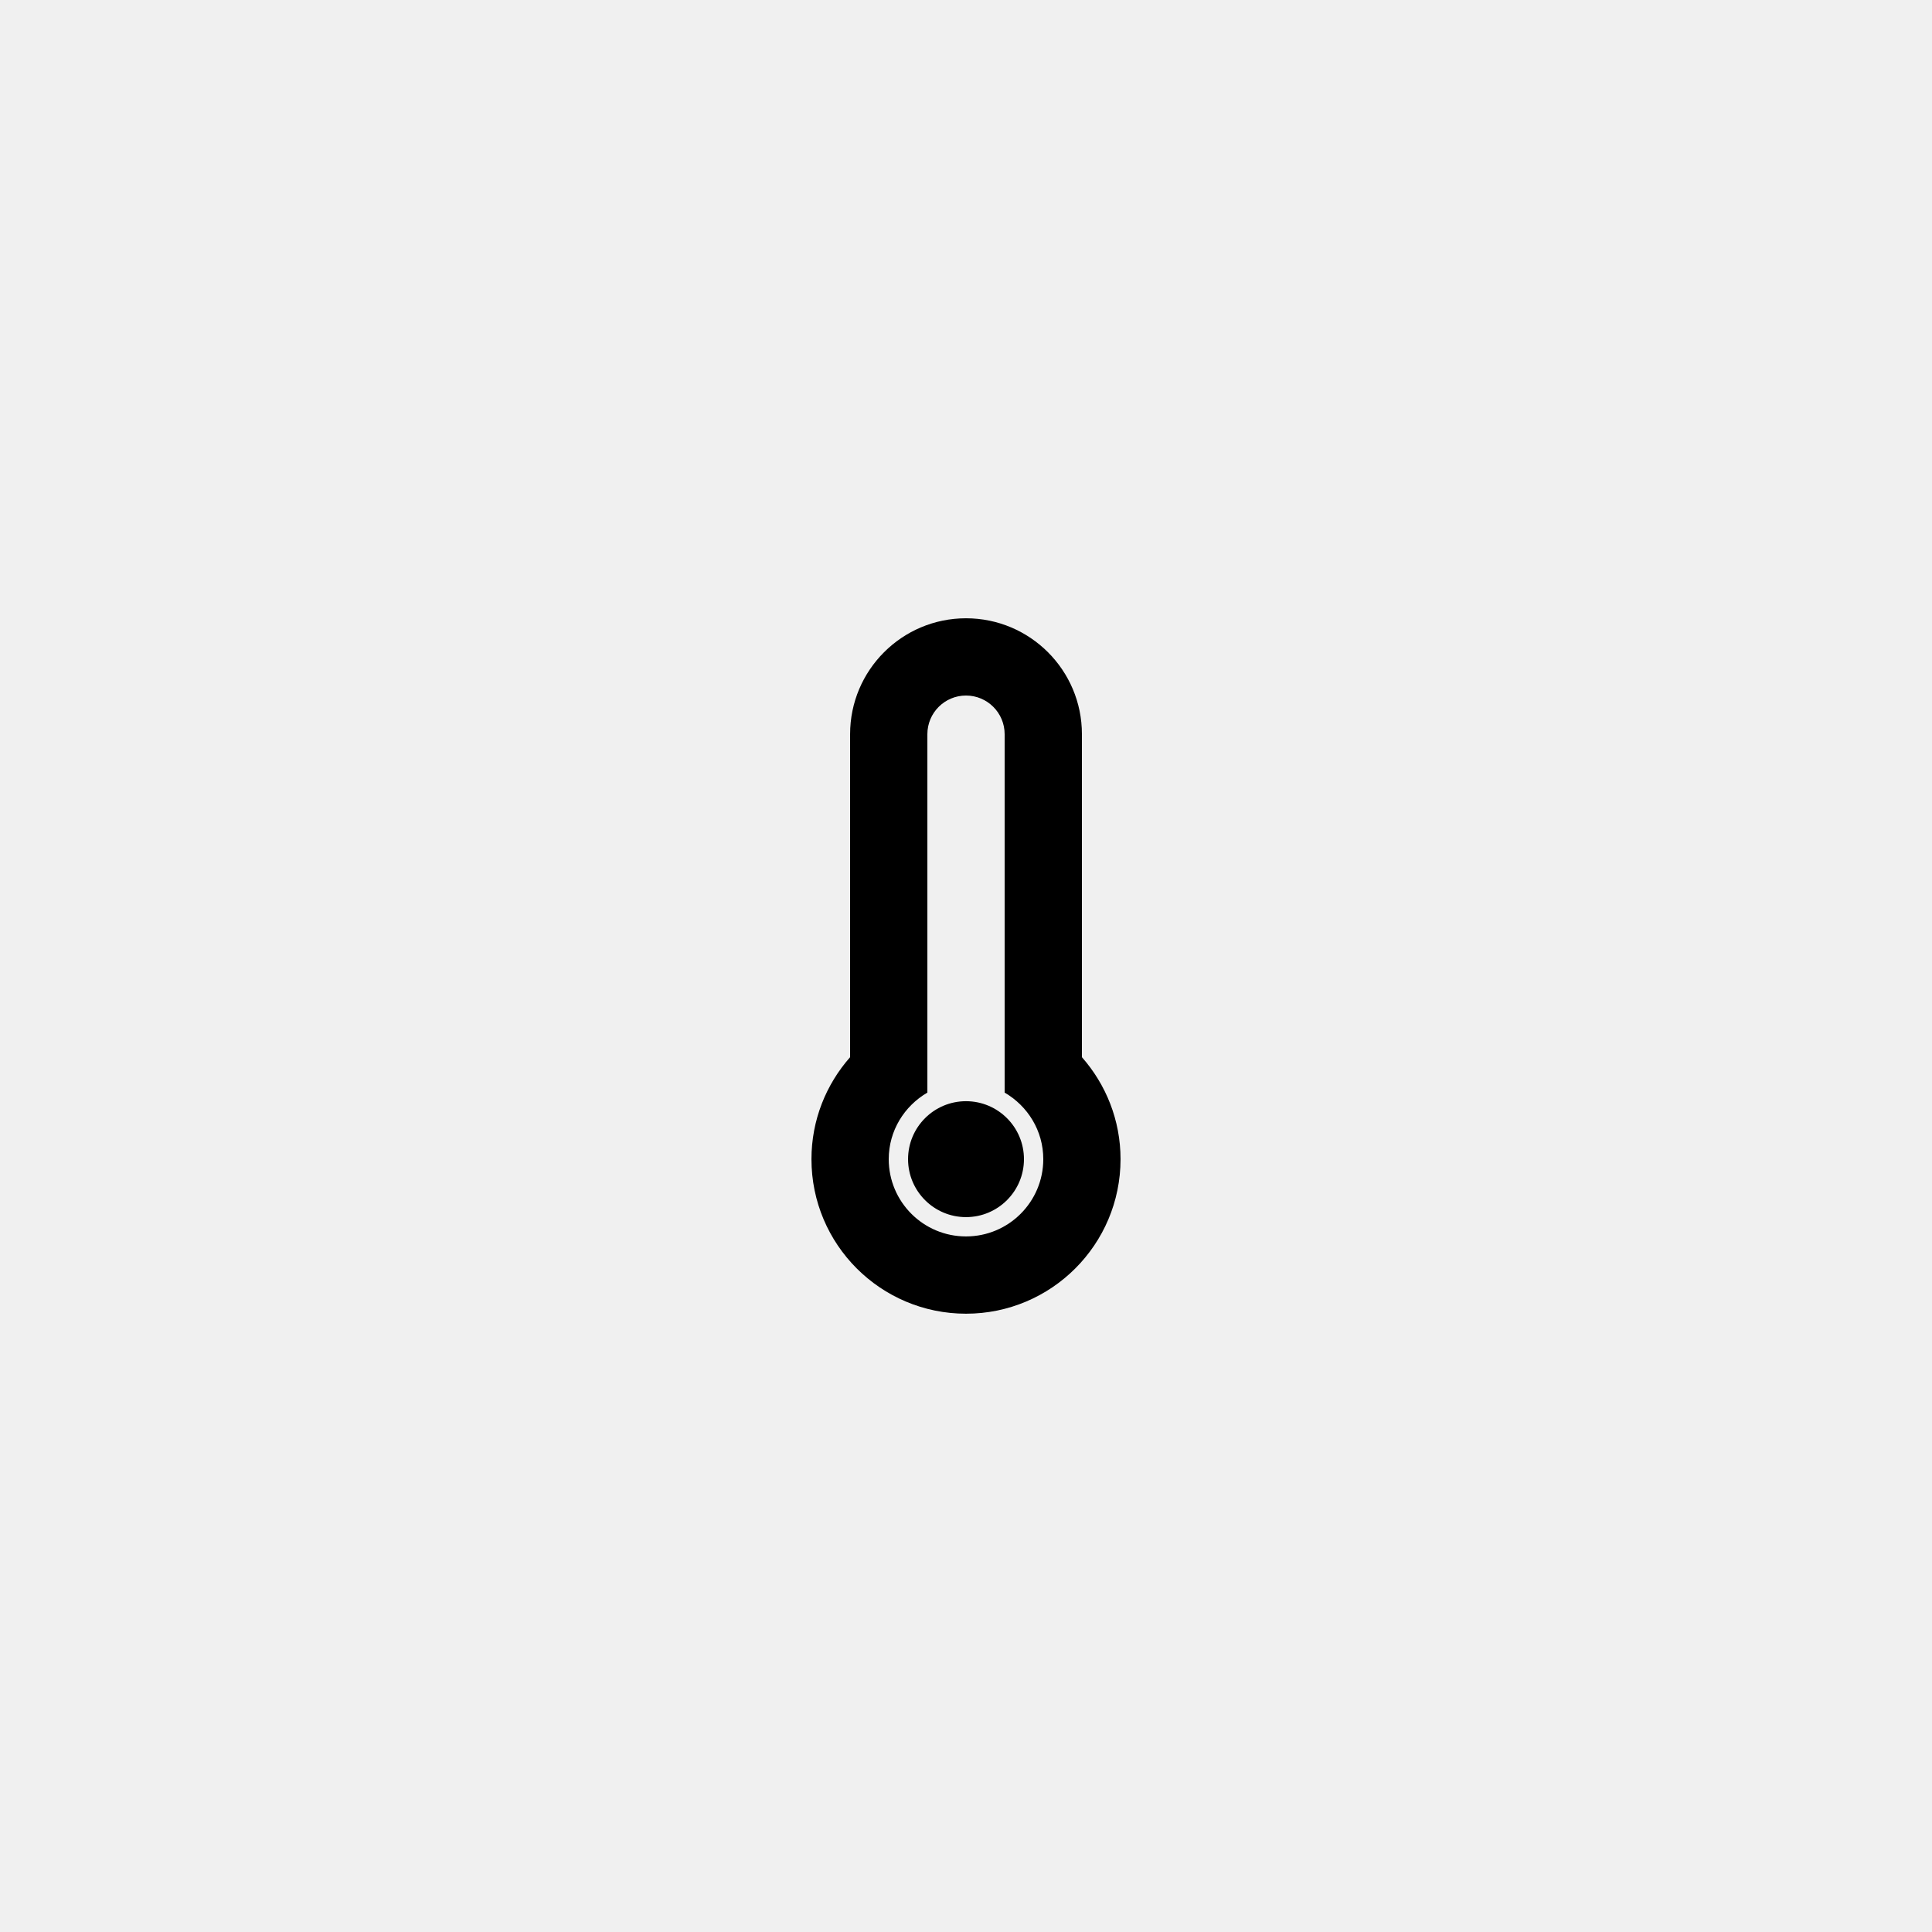
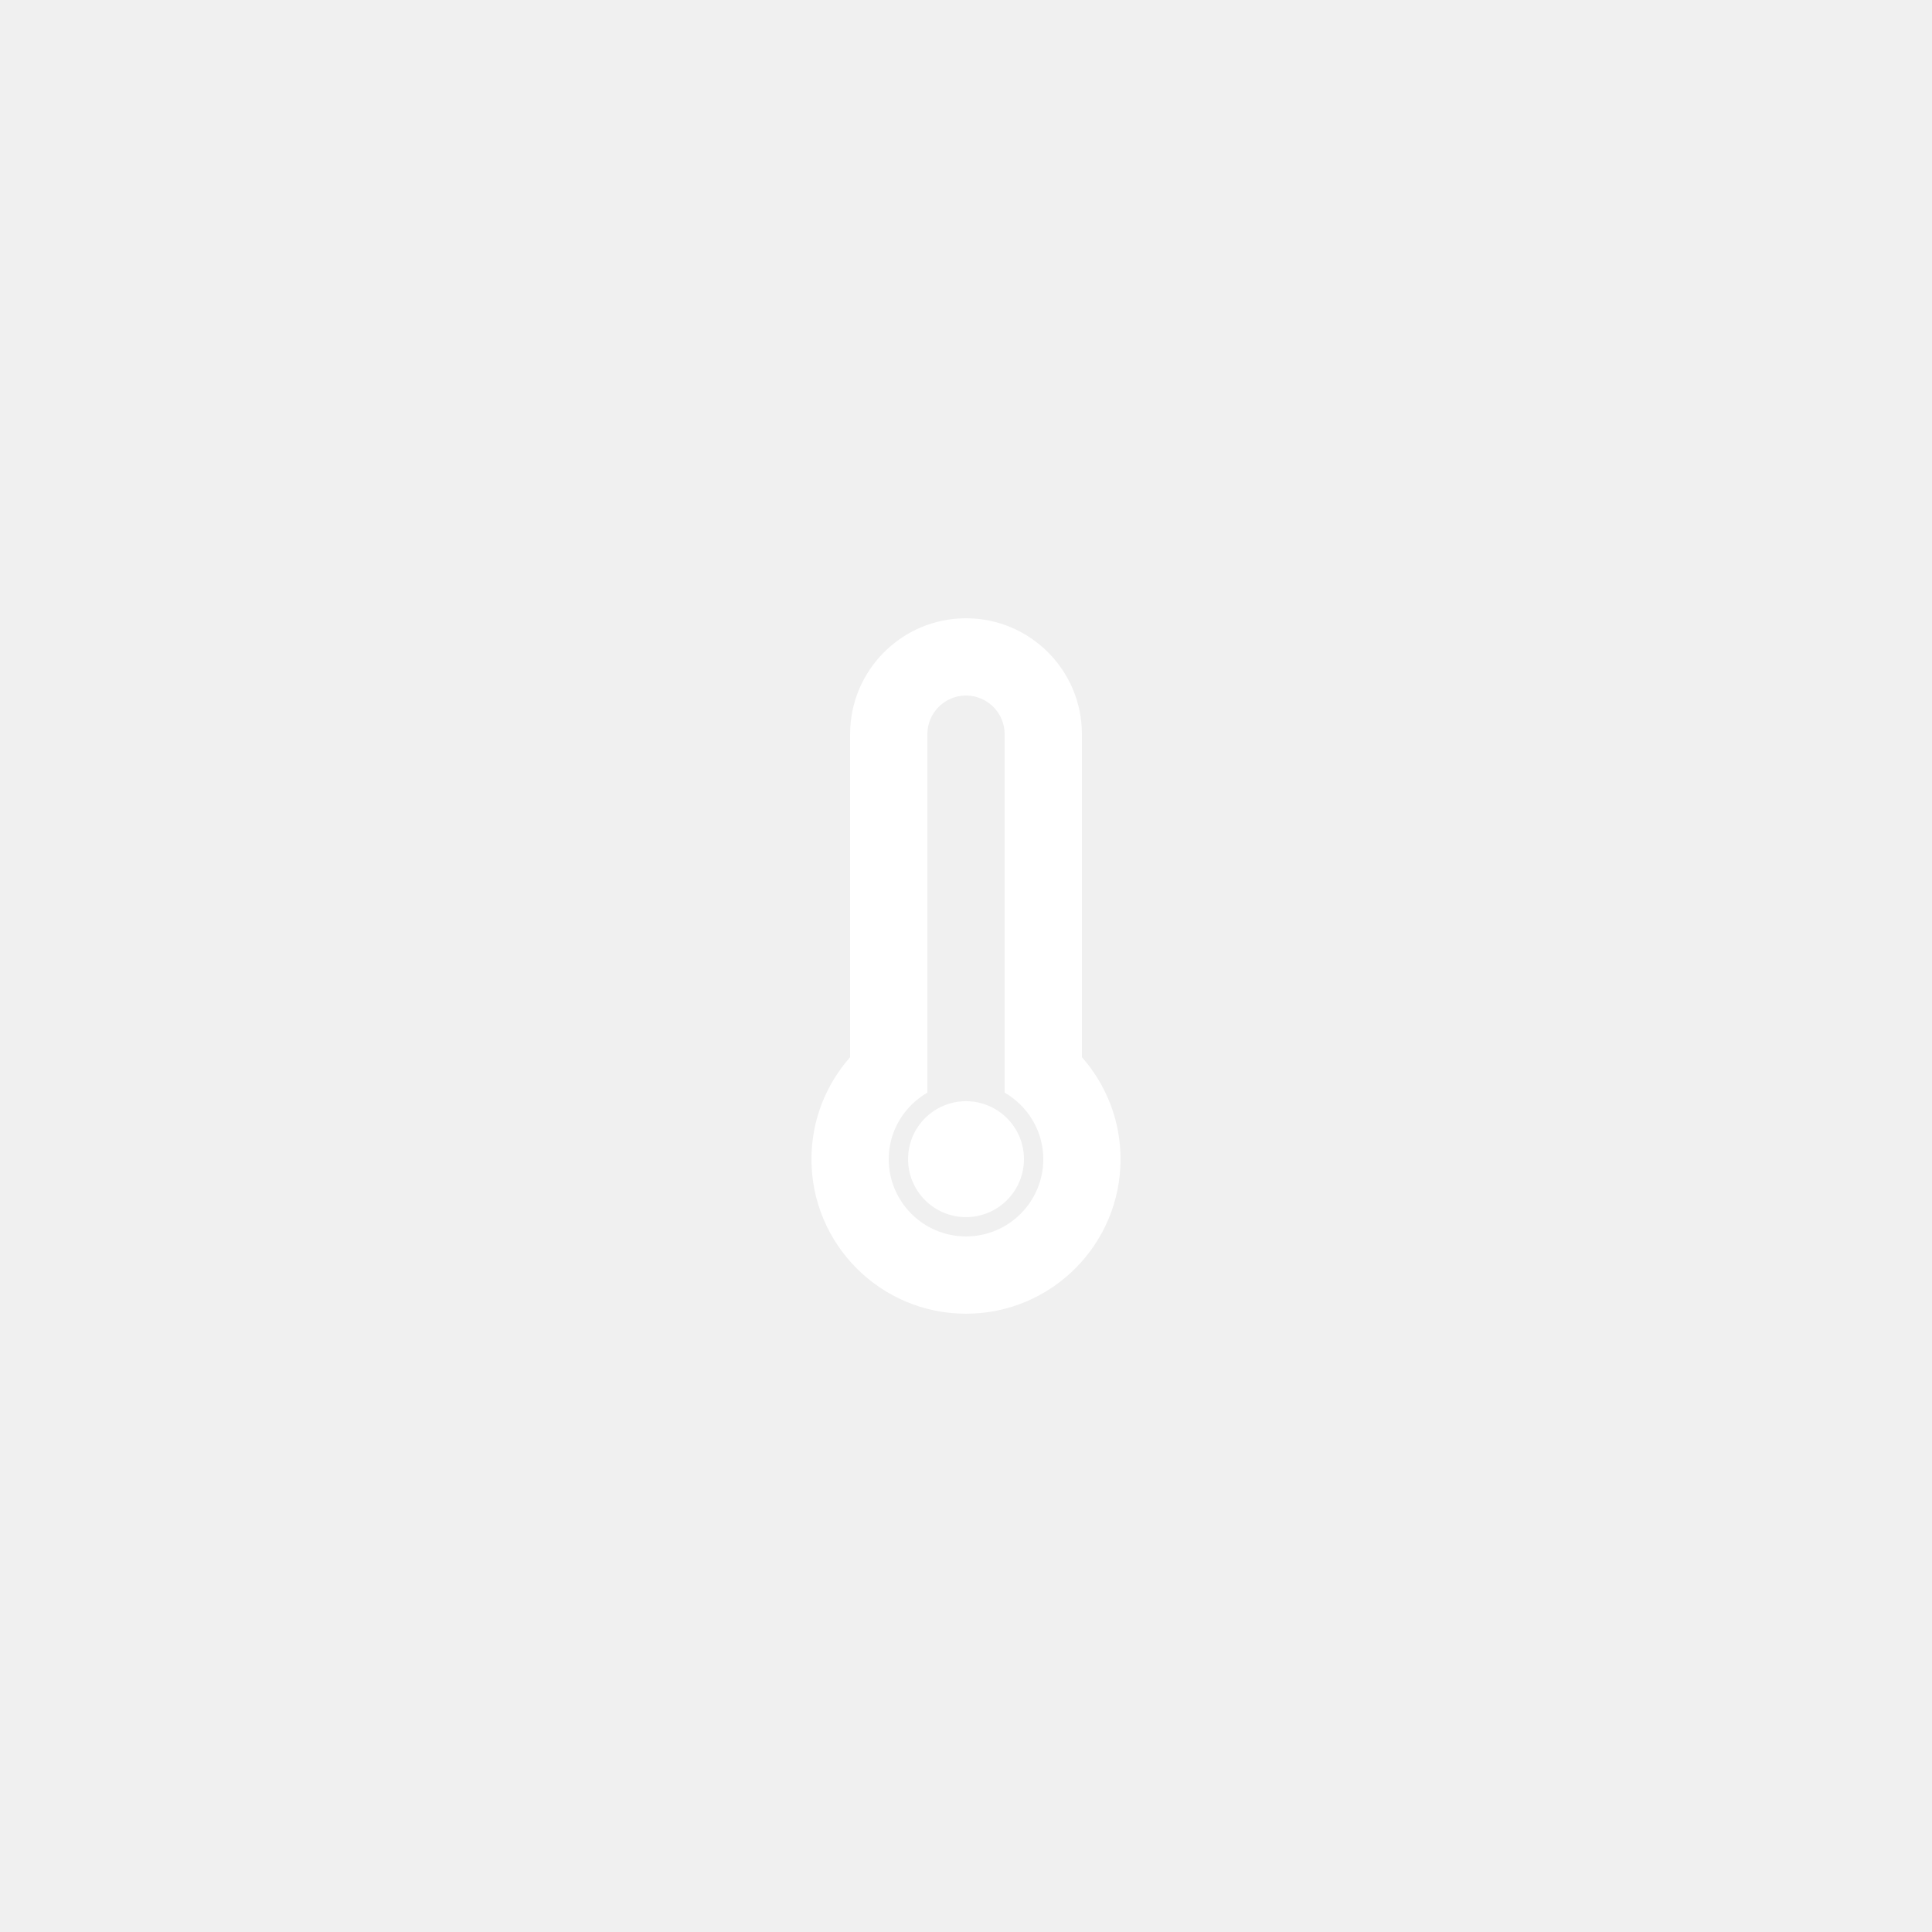
<svg xmlns="http://www.w3.org/2000/svg" version="1.1" id="Layer_1" x="0px" y="0px" width="100px" height="100px" viewBox="0 0 100 100" enable-background="new 0 0 100 100" xml:space="preserve">
-   <path fill-rule="evenodd" clip-rule="evenodd" d="M50,67.997c-4.417,0-7.999-3.581-7.999-7.999c0-2.025,0.759-3.869,2-5.278V38.001  c0-3.313,2.687-5.999,5.999-5.999c3.313,0,6,2.686,6,5.999V54.72c1.24,1.409,1.999,3.253,1.999,5.278  C57.999,64.416,54.418,67.997,50,67.997z M52,56.553v-4.292V42v-3.999c0-1.104-0.896-2-2-2s-1.999,0.896-1.999,2V42v10.261v4.292  c-1.19,0.693-2,1.969-2,3.445c0,2.209,1.791,3.999,3.999,3.999c2.209,0,4-1.79,4-3.999C54,58.521,53.19,57.246,52,56.553z   M50,62.998c-1.656,0-2.999-1.344-2.999-3s1.343-3,2.999-3c1.657,0,3,1.344,3,3S51.657,62.998,50,62.998z" />
+   <path fill="white" fill-rule="evenodd" clip-rule="evenodd" d="M50,67.997c-4.417,0-7.999-3.581-7.999-7.999c0-2.025,0.759-3.869,2-5.278V38.001  c0-3.313,2.687-5.999,5.999-5.999c3.313,0,6,2.686,6,5.999V54.72c1.24,1.409,1.999,3.253,1.999,5.278  C57.999,64.416,54.418,67.997,50,67.997z M52,56.553v-4.292V42v-3.999c0-1.104-0.896-2-2-2s-1.999,0.896-1.999,2V42v10.261v4.292  c-1.19,0.693-2,1.969-2,3.445c0,2.209,1.791,3.999,3.999,3.999c2.209,0,4-1.79,4-3.999C54,58.521,53.19,57.246,52,56.553z   M50,62.998c-1.656,0-2.999-1.344-2.999-3s1.343-3,2.999-3c1.657,0,3,1.344,3,3S51.657,62.998,50,62.998z" />
</svg>
